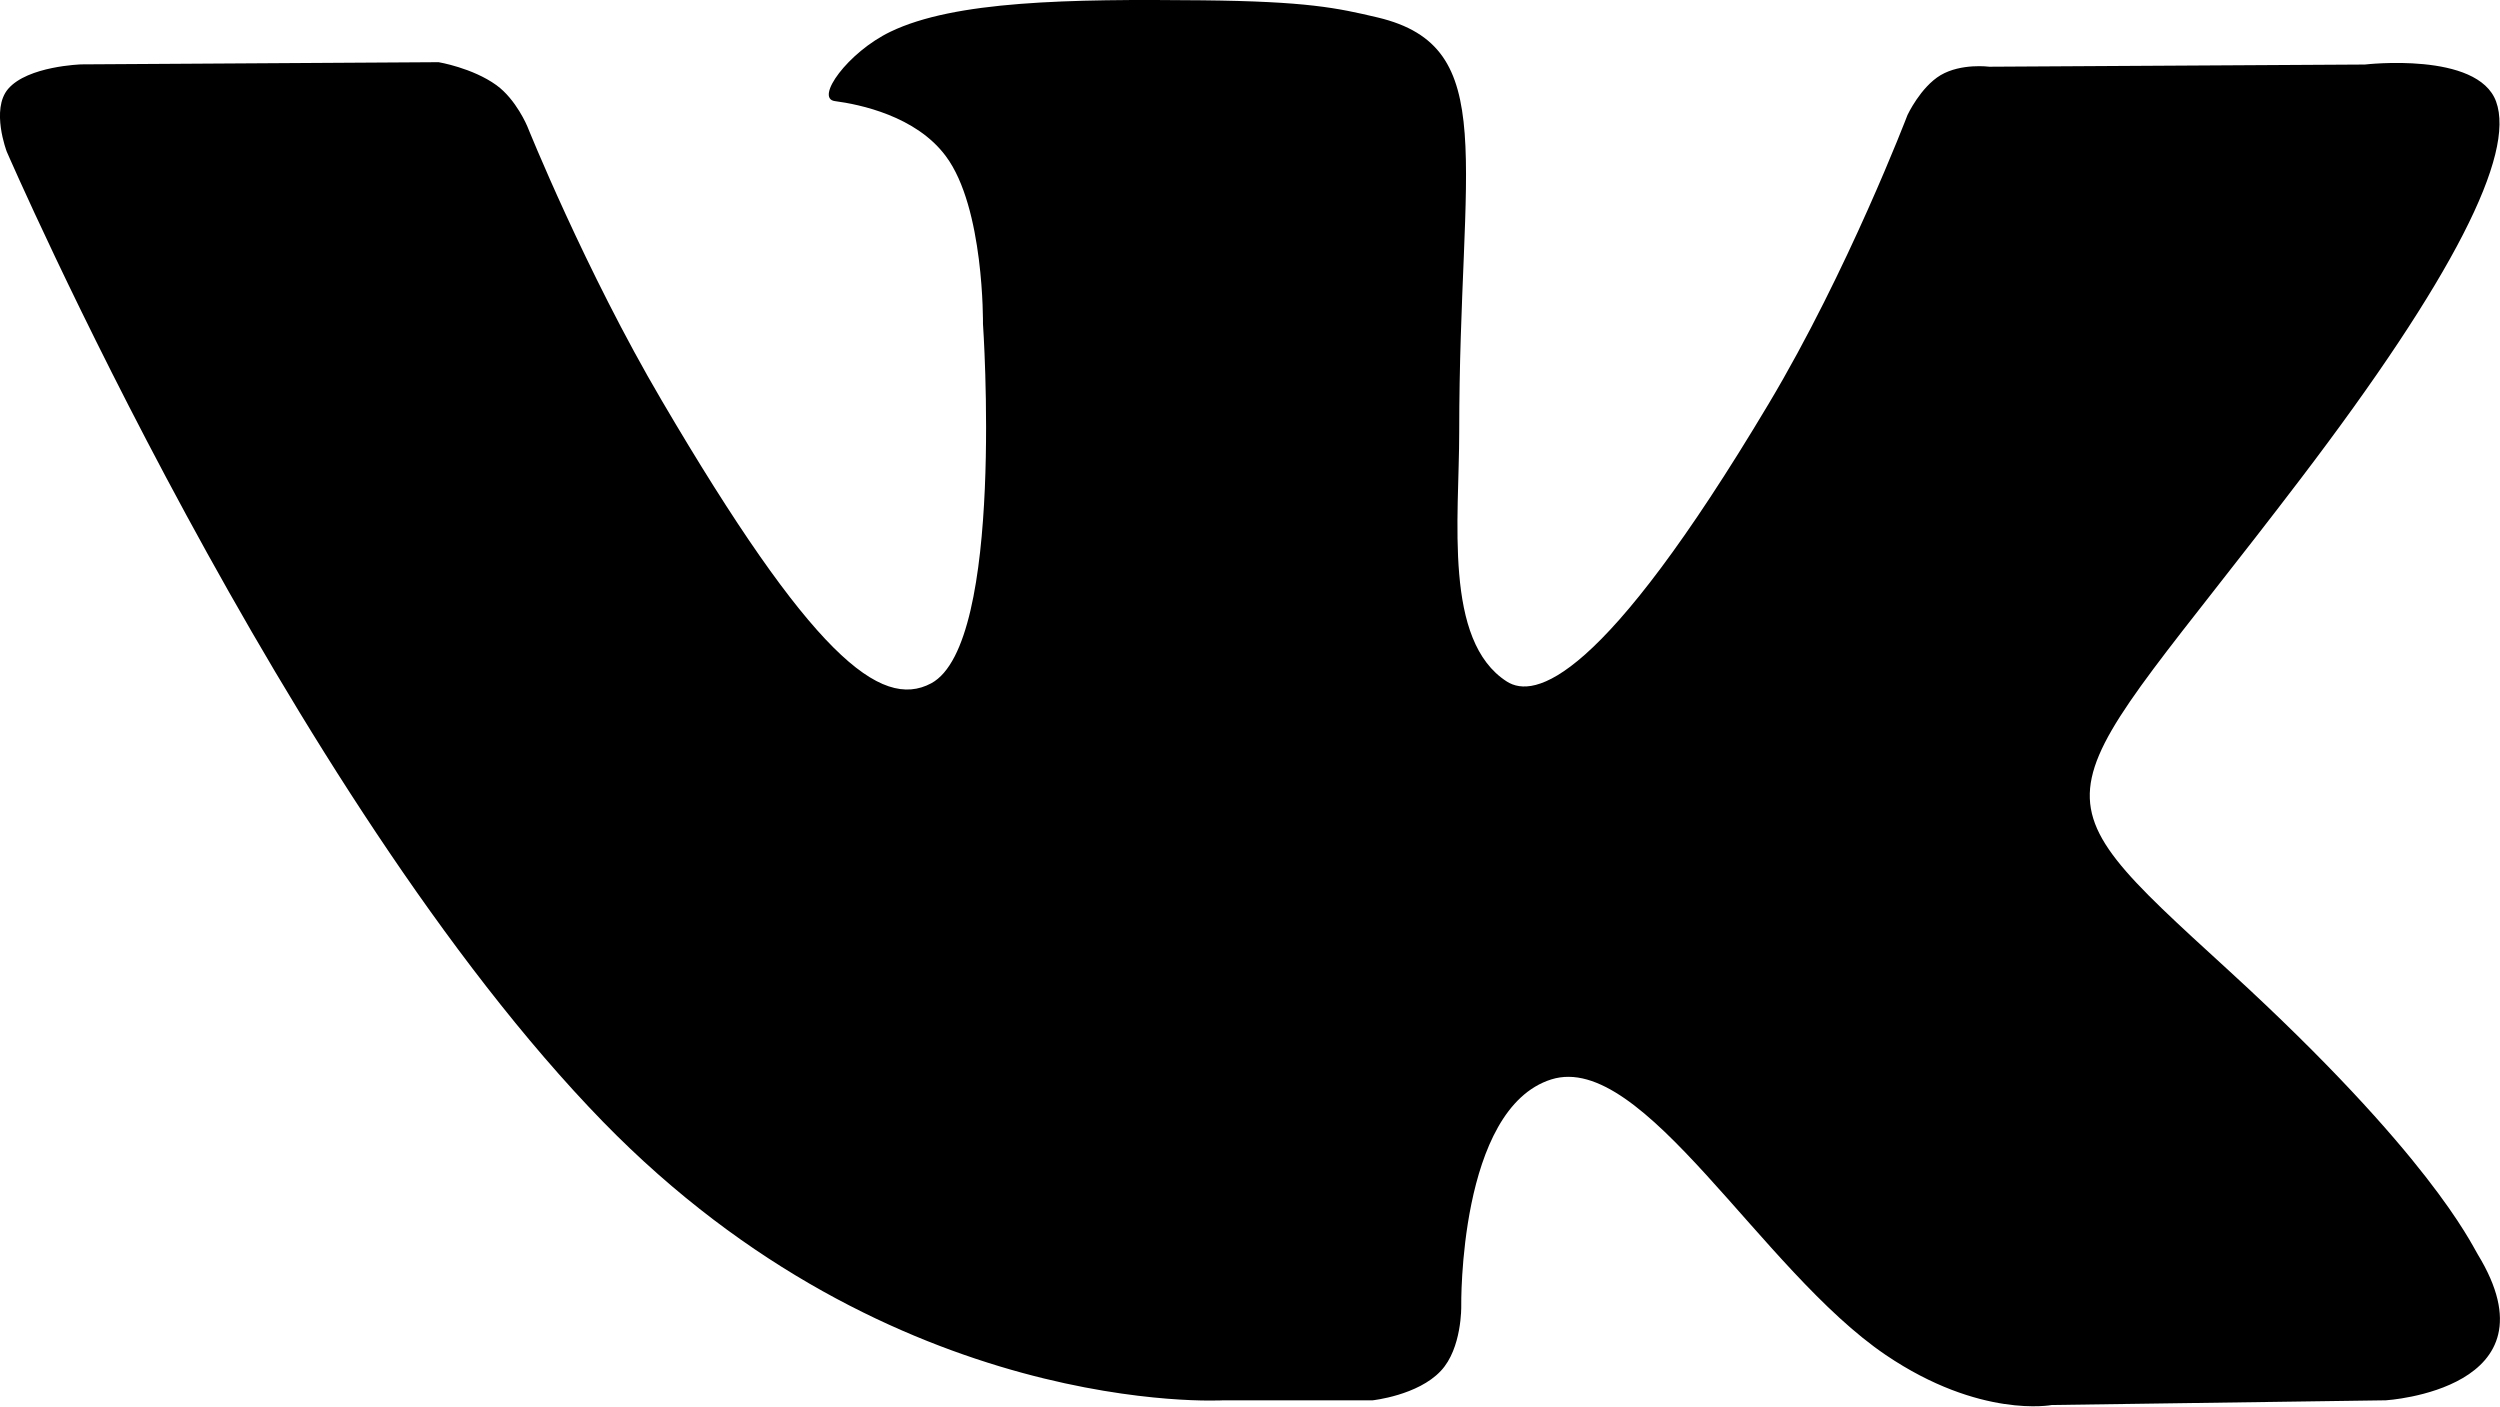
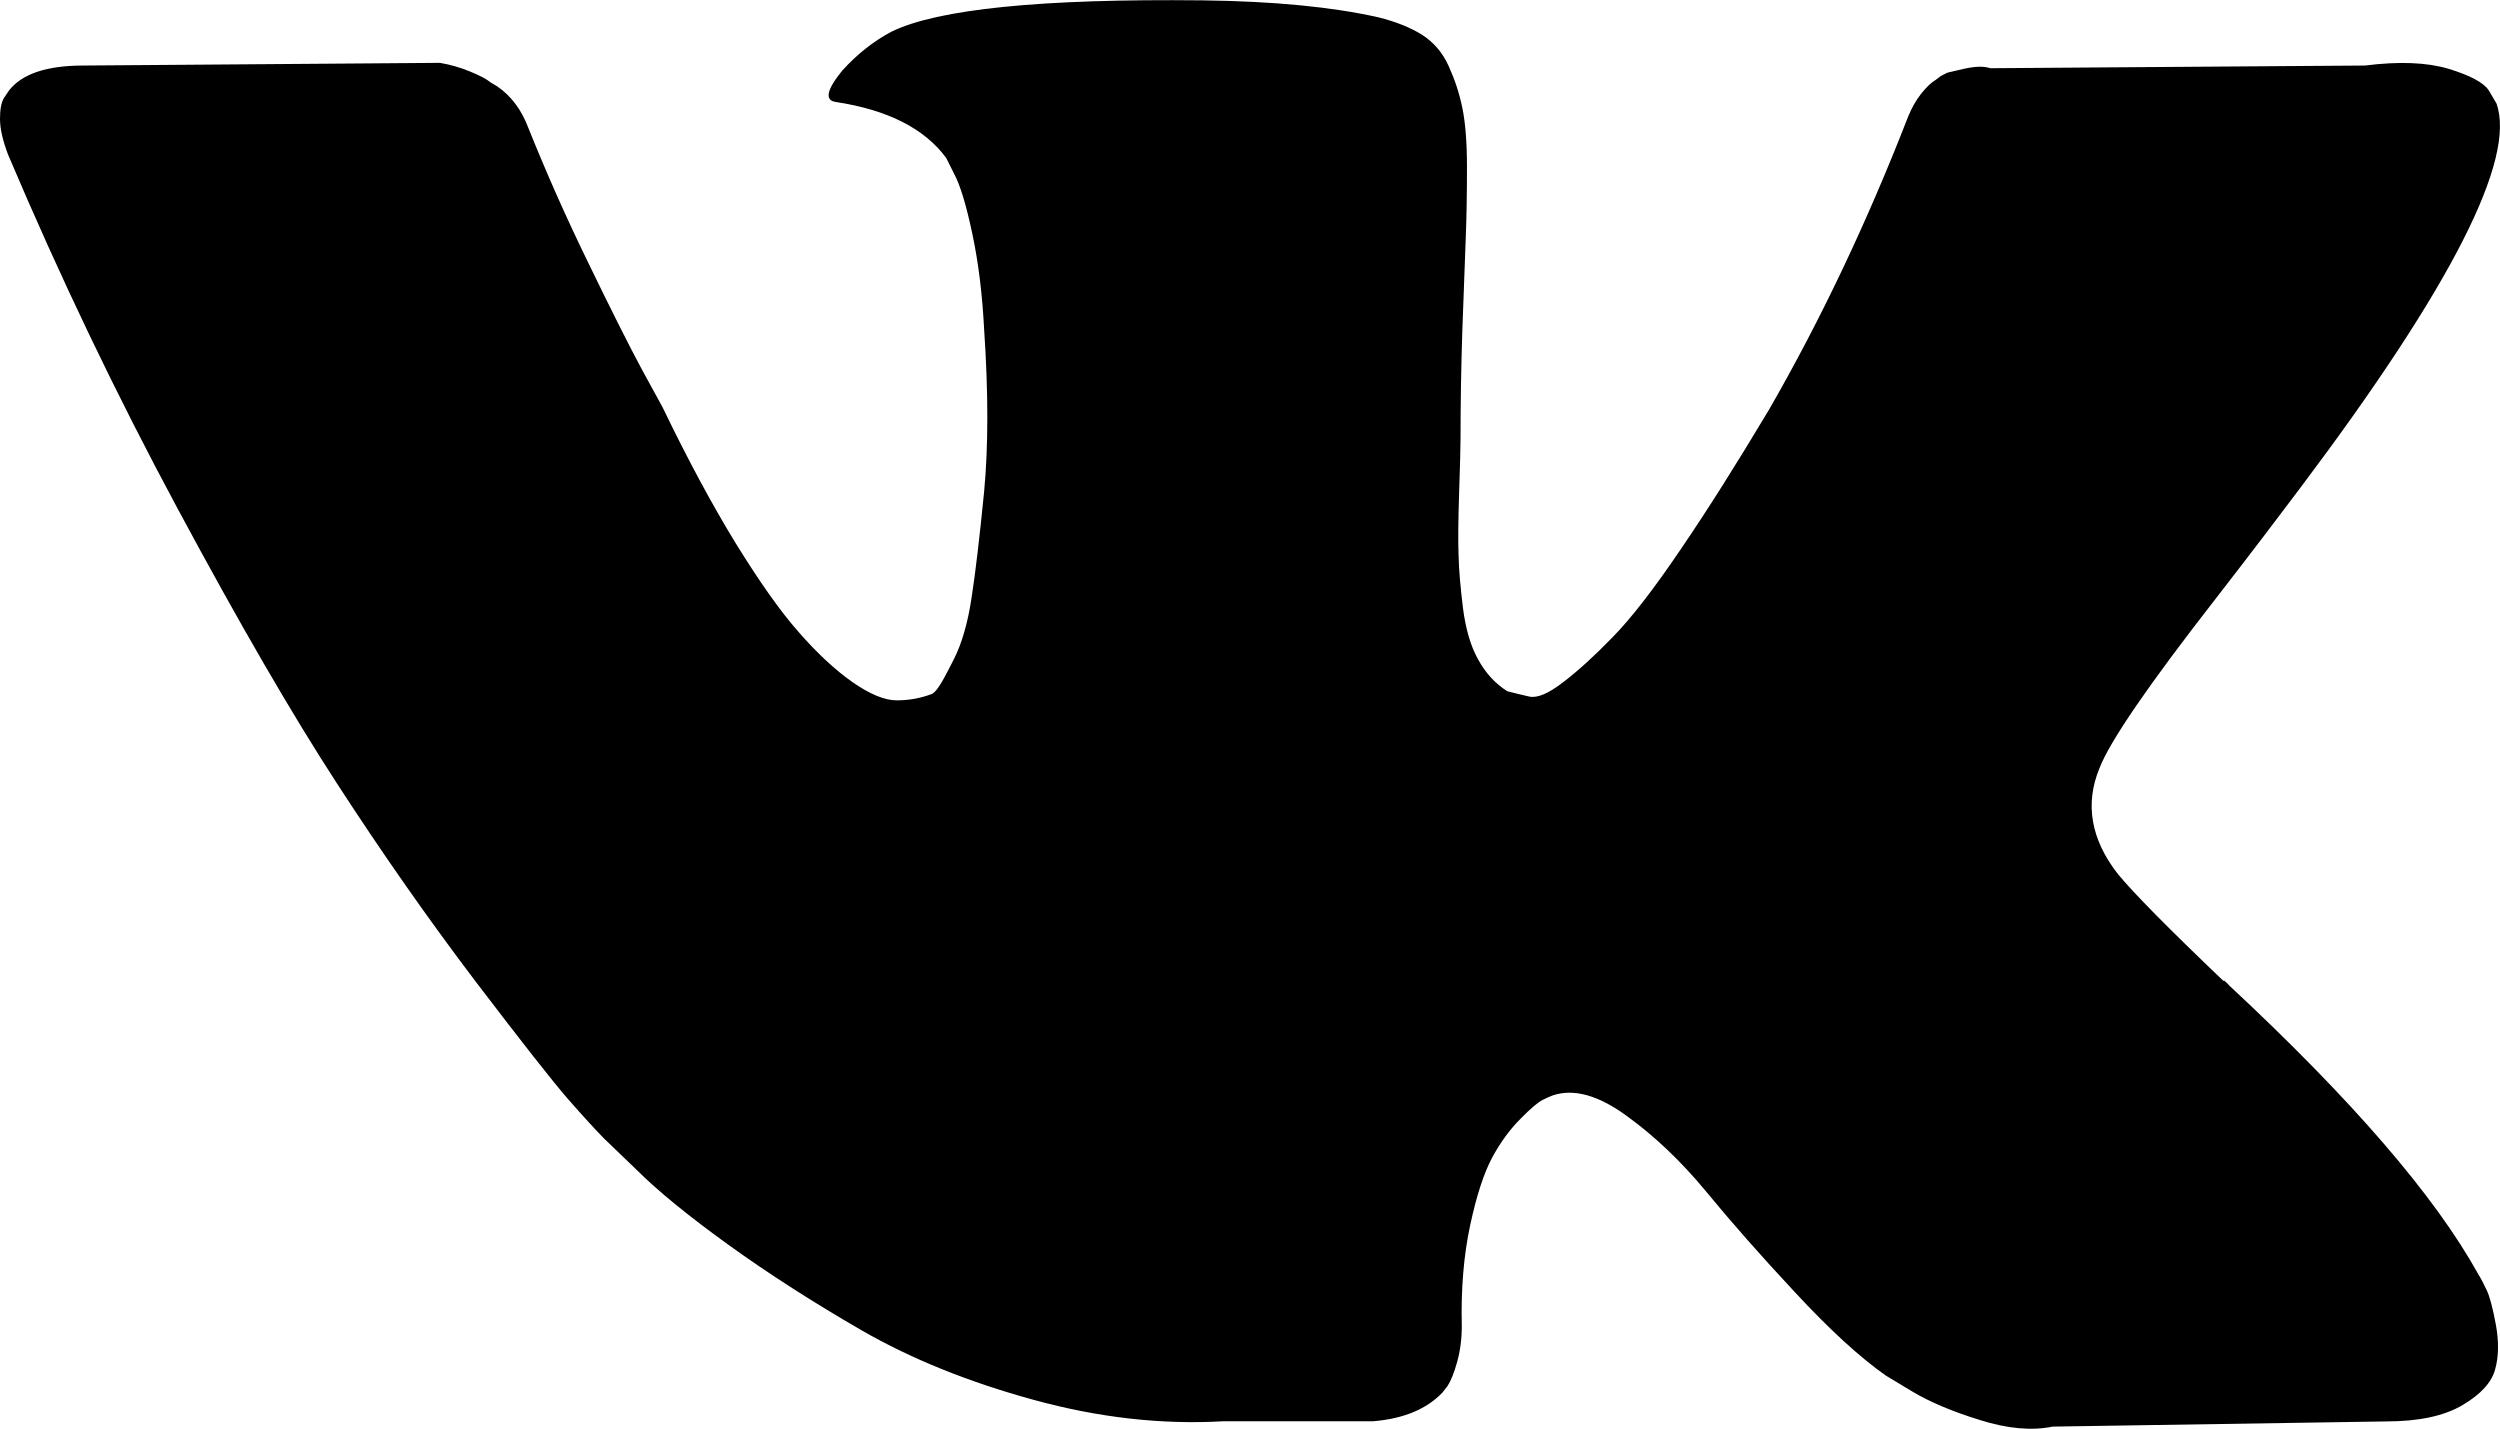
- <svg xmlns="http://www.w3.org/2000/svg" width="16" height="9" viewBox="0 0 16 9" fill="currentColor">
-   <path d="M15.857 8.027C15.814 7.956 15.548 7.387 14.268 6.215C12.928 4.989 13.108 5.188 14.722 3.067C15.705 1.776 16.098 0.987 15.975 0.65C15.858 0.328 15.135 0.413 15.135 0.413L12.731 0.427C12.731 0.427 12.553 0.403 12.42 0.481C12.291 0.558 12.208 0.736 12.208 0.736C12.208 0.736 11.827 1.735 11.319 2.585C10.248 4.379 9.819 4.473 9.644 4.362C9.237 4.102 9.339 3.319 9.339 2.763C9.339 1.024 9.606 0.3 8.818 0.112C8.556 0.05 8.364 0.009 7.695 0.002C6.837 -0.007 6.11 0.005 5.699 0.203C5.425 0.335 5.214 0.63 5.343 0.647C5.502 0.668 5.862 0.742 6.053 0.999C6.3 1.329 6.291 2.072 6.291 2.072C6.291 2.072 6.433 4.118 5.96 4.373C5.635 4.547 5.19 4.191 4.235 2.563C3.745 1.73 3.375 0.809 3.375 0.809C3.375 0.809 3.304 0.637 3.177 0.545C3.023 0.434 2.807 0.398 2.807 0.398L0.521 0.412C0.521 0.412 0.178 0.422 0.052 0.569C-0.06 0.7 0.043 0.97 0.043 0.97C0.043 0.97 1.833 5.098 3.86 7.18C5.719 9.087 7.829 8.962 7.829 8.962H8.785C8.785 8.962 9.074 8.931 9.221 8.774C9.357 8.63 9.352 8.36 9.352 8.36C9.352 8.36 9.333 7.095 9.929 6.908C10.516 6.725 11.27 8.131 12.069 8.672C12.673 9.081 13.132 8.992 13.132 8.992L15.269 8.962C15.269 8.962 16.387 8.894 15.857 8.027Z" />
+ <svg xmlns="http://www.w3.org/2000/svg" width="14" height="8" viewBox="0 0 14 8" fill="currentColor">
+   <path d="M13.926 7.226C13.909 7.189 13.893 7.159 13.878 7.135C13.635 6.696 13.171 6.159 12.486 5.521L12.472 5.506L12.464 5.499L12.457 5.492H12.45C12.139 5.195 11.942 4.995 11.859 4.893C11.708 4.699 11.675 4.501 11.757 4.302C11.815 4.151 12.034 3.832 12.413 3.346C12.613 3.088 12.77 2.881 12.887 2.725C13.728 1.606 14.092 0.89 13.98 0.579L13.937 0.506C13.908 0.462 13.832 0.422 13.711 0.385C13.589 0.349 13.434 0.343 13.244 0.367L11.145 0.382C11.111 0.37 11.063 0.371 10.999 0.385C10.936 0.4 10.905 0.407 10.905 0.407L10.868 0.426L10.839 0.448C10.815 0.462 10.788 0.488 10.759 0.524C10.73 0.561 10.706 0.603 10.686 0.652C10.457 1.241 10.198 1.788 9.906 2.295C9.726 2.596 9.561 2.858 9.41 3.079C9.26 3.301 9.133 3.464 9.031 3.568C8.929 3.673 8.837 3.757 8.754 3.82C8.672 3.884 8.609 3.91 8.565 3.901C8.521 3.891 8.48 3.881 8.441 3.871C8.373 3.828 8.318 3.768 8.277 3.692C8.235 3.617 8.208 3.522 8.193 3.408C8.179 3.293 8.17 3.195 8.168 3.112C8.165 3.029 8.166 2.912 8.171 2.762C8.176 2.611 8.179 2.509 8.179 2.455C8.179 2.27 8.182 2.069 8.189 1.853C8.197 1.636 8.203 1.465 8.208 1.338C8.213 1.212 8.215 1.078 8.215 0.937C8.215 0.795 8.206 0.685 8.189 0.604C8.173 0.524 8.147 0.446 8.113 0.371C8.079 0.295 8.029 0.237 7.964 0.195C7.898 0.154 7.816 0.121 7.719 0.097C7.462 0.039 7.134 0.007 6.735 0.002C5.831 -0.008 5.251 0.051 4.993 0.177C4.891 0.231 4.799 0.304 4.716 0.396C4.629 0.503 4.617 0.562 4.68 0.571C4.971 0.615 5.178 0.72 5.299 0.885L5.343 0.973C5.377 1.036 5.411 1.148 5.445 1.309C5.479 1.469 5.501 1.647 5.511 1.842C5.535 2.197 5.535 2.501 5.511 2.754C5.486 3.007 5.463 3.204 5.441 3.346C5.42 3.487 5.387 3.601 5.343 3.689C5.299 3.776 5.27 3.83 5.255 3.849C5.241 3.869 5.229 3.881 5.219 3.886C5.156 3.91 5.09 3.922 5.022 3.922C4.954 3.922 4.872 3.888 4.774 3.82C4.677 3.752 4.576 3.658 4.472 3.539C4.367 3.42 4.25 3.253 4.118 3.039C3.987 2.825 3.851 2.572 3.71 2.28L3.594 2.068C3.521 1.932 3.421 1.733 3.295 1.473C3.168 1.213 3.057 0.961 2.959 0.717C2.921 0.615 2.862 0.537 2.785 0.484L2.748 0.462C2.724 0.442 2.685 0.422 2.631 0.4C2.578 0.378 2.522 0.362 2.464 0.352L0.467 0.367C0.263 0.367 0.124 0.413 0.051 0.506L0.022 0.549C0.007 0.574 0 0.613 0 0.666C0 0.72 0.015 0.785 0.044 0.863C0.335 1.55 0.652 2.211 0.995 2.849C1.338 3.487 1.635 4 1.888 4.389C2.141 4.779 2.398 5.146 2.66 5.492C2.923 5.837 3.097 6.059 3.182 6.156C3.267 6.253 3.334 6.326 3.382 6.375L3.564 6.55C3.681 6.667 3.852 6.807 4.078 6.97C4.304 7.133 4.555 7.294 4.829 7.452C5.104 7.61 5.423 7.739 5.788 7.839C6.152 7.939 6.507 7.979 6.852 7.959H7.69C7.86 7.945 7.989 7.891 8.077 7.799L8.106 7.762C8.125 7.733 8.143 7.688 8.16 7.627C8.177 7.566 8.186 7.499 8.186 7.426C8.181 7.217 8.197 7.029 8.233 6.861C8.269 6.693 8.311 6.566 8.357 6.481C8.403 6.396 8.456 6.324 8.514 6.266C8.572 6.207 8.613 6.172 8.638 6.16C8.662 6.148 8.681 6.139 8.696 6.134C8.813 6.095 8.95 6.133 9.108 6.248C9.266 6.362 9.414 6.503 9.553 6.671C9.691 6.839 9.857 7.028 10.052 7.237C10.246 7.446 10.416 7.602 10.562 7.704L10.708 7.792C10.805 7.85 10.931 7.904 11.087 7.952C11.242 8.001 11.378 8.013 11.495 7.989L13.361 7.96C13.546 7.96 13.689 7.929 13.791 7.868C13.893 7.808 13.954 7.74 13.973 7.668C13.993 7.595 13.994 7.512 13.977 7.419C13.96 7.327 13.943 7.262 13.926 7.226Z" />
</svg>
